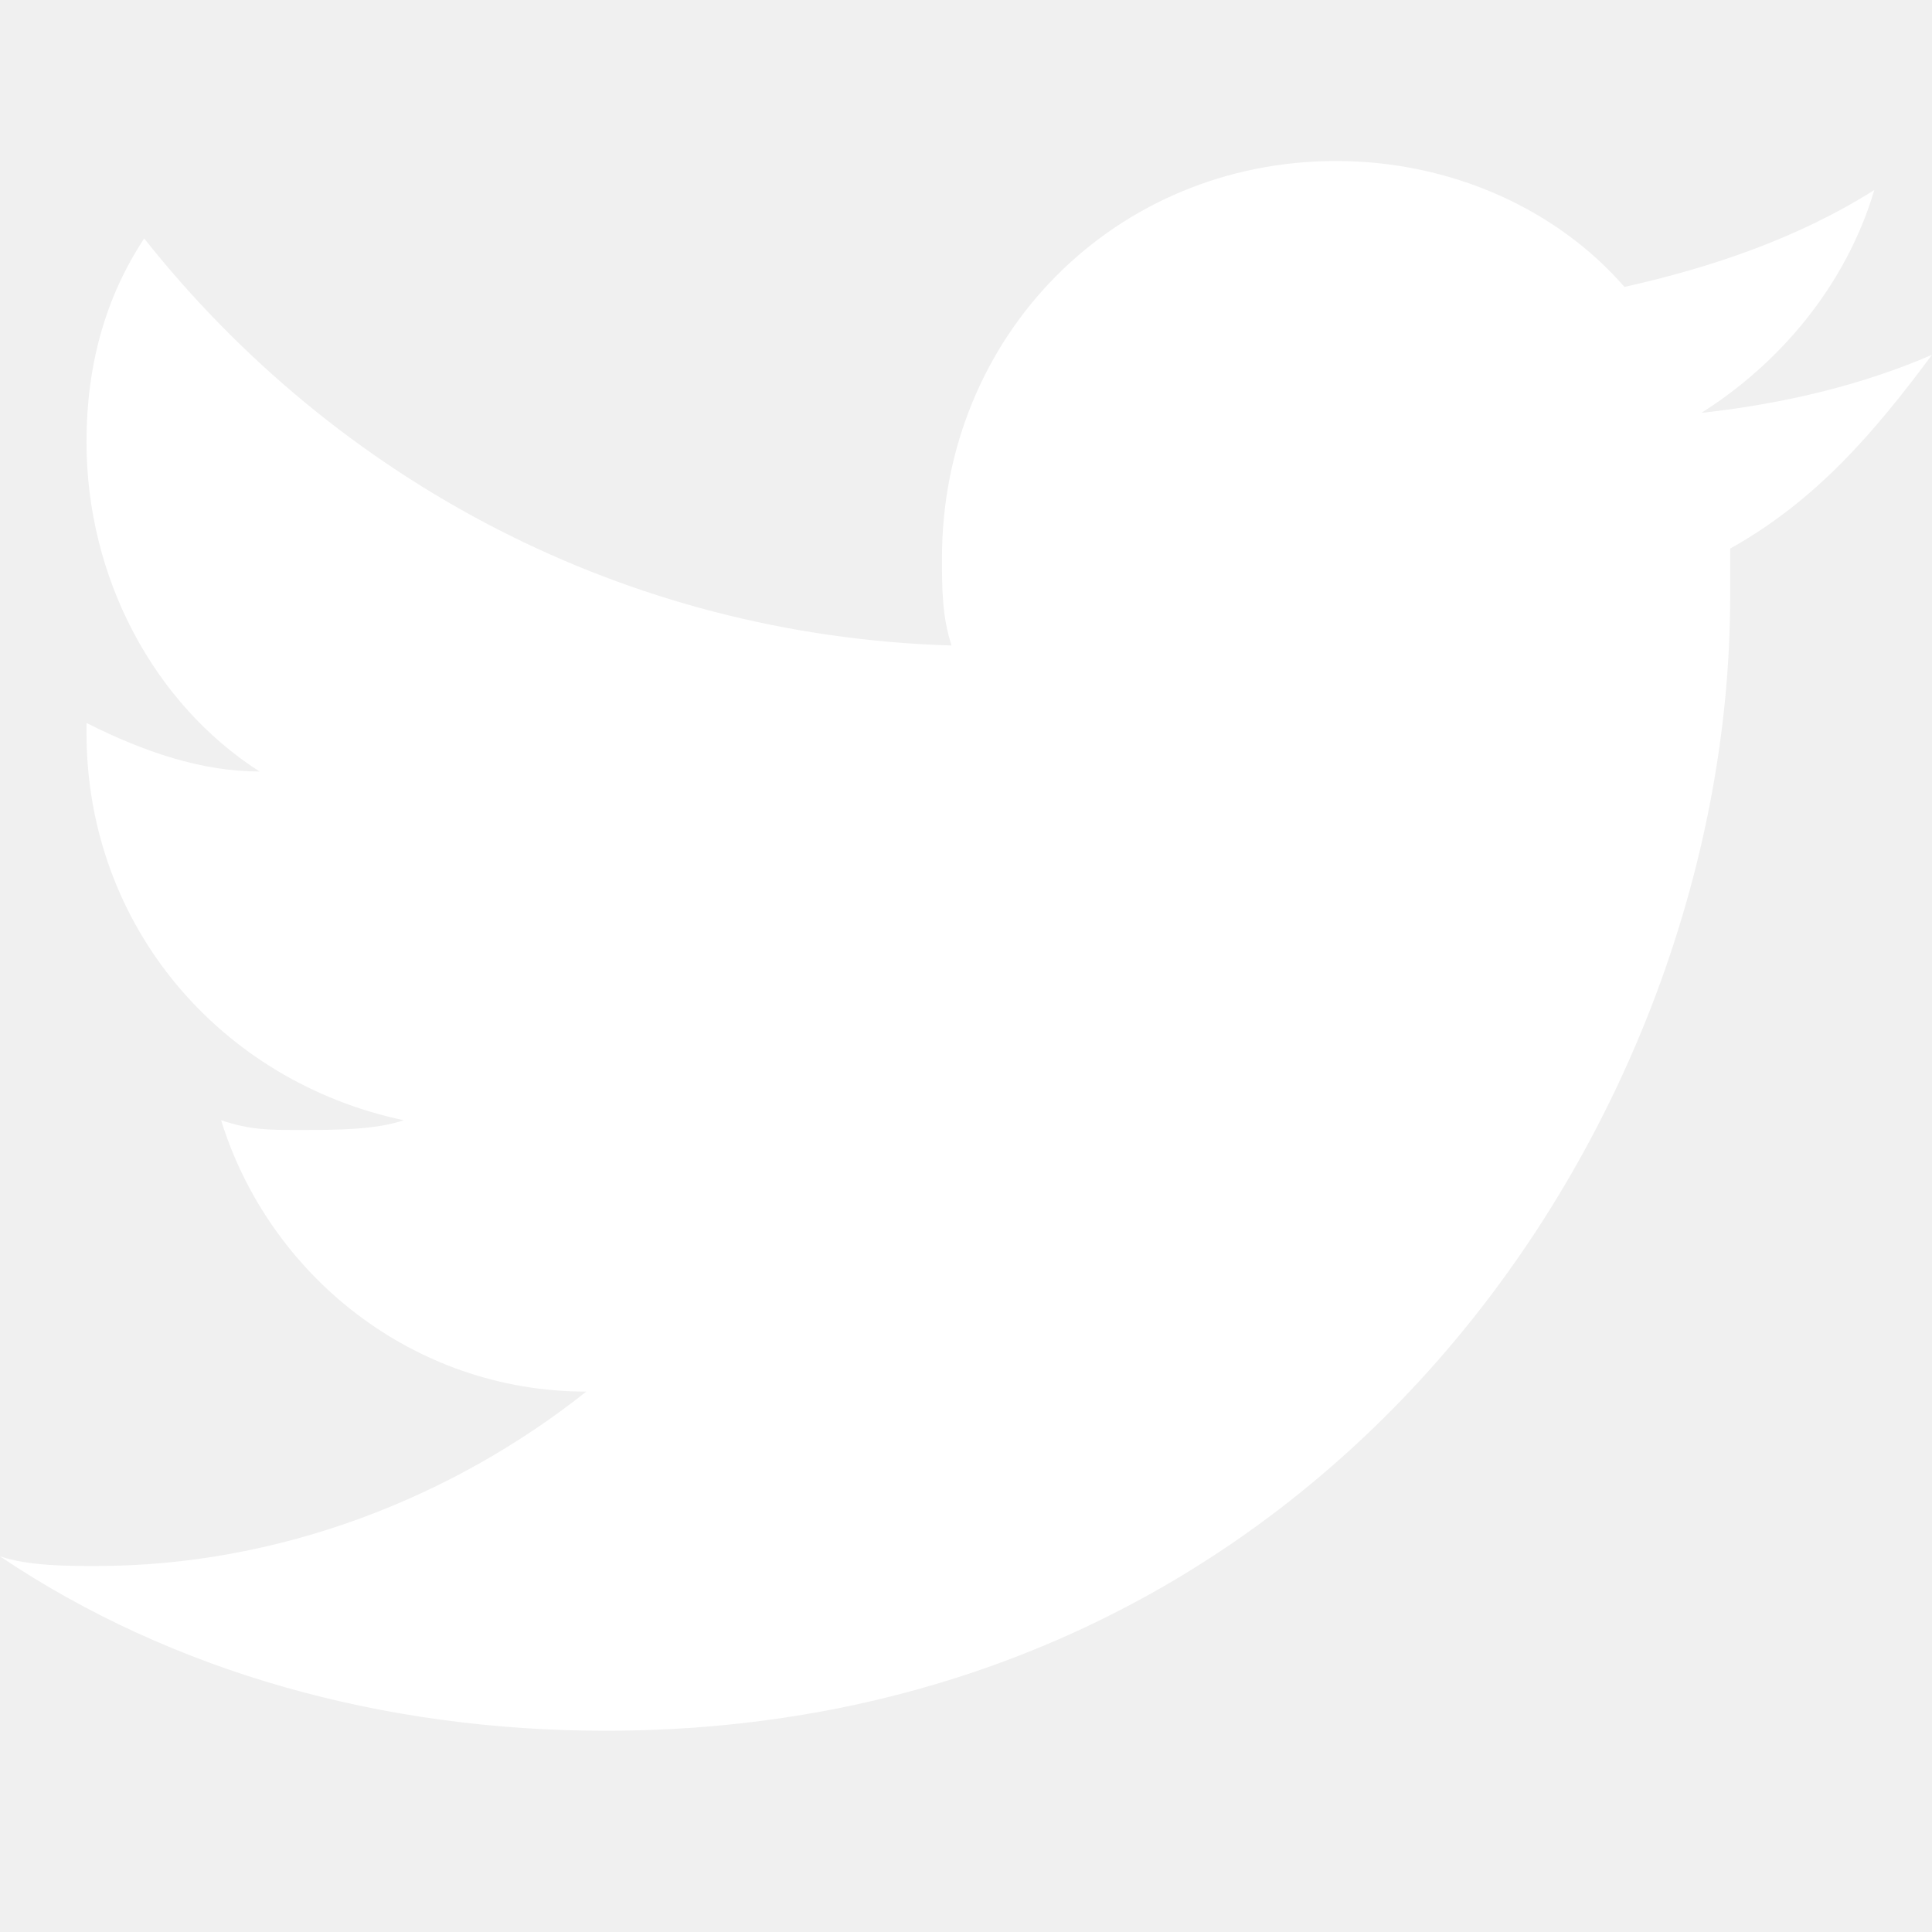
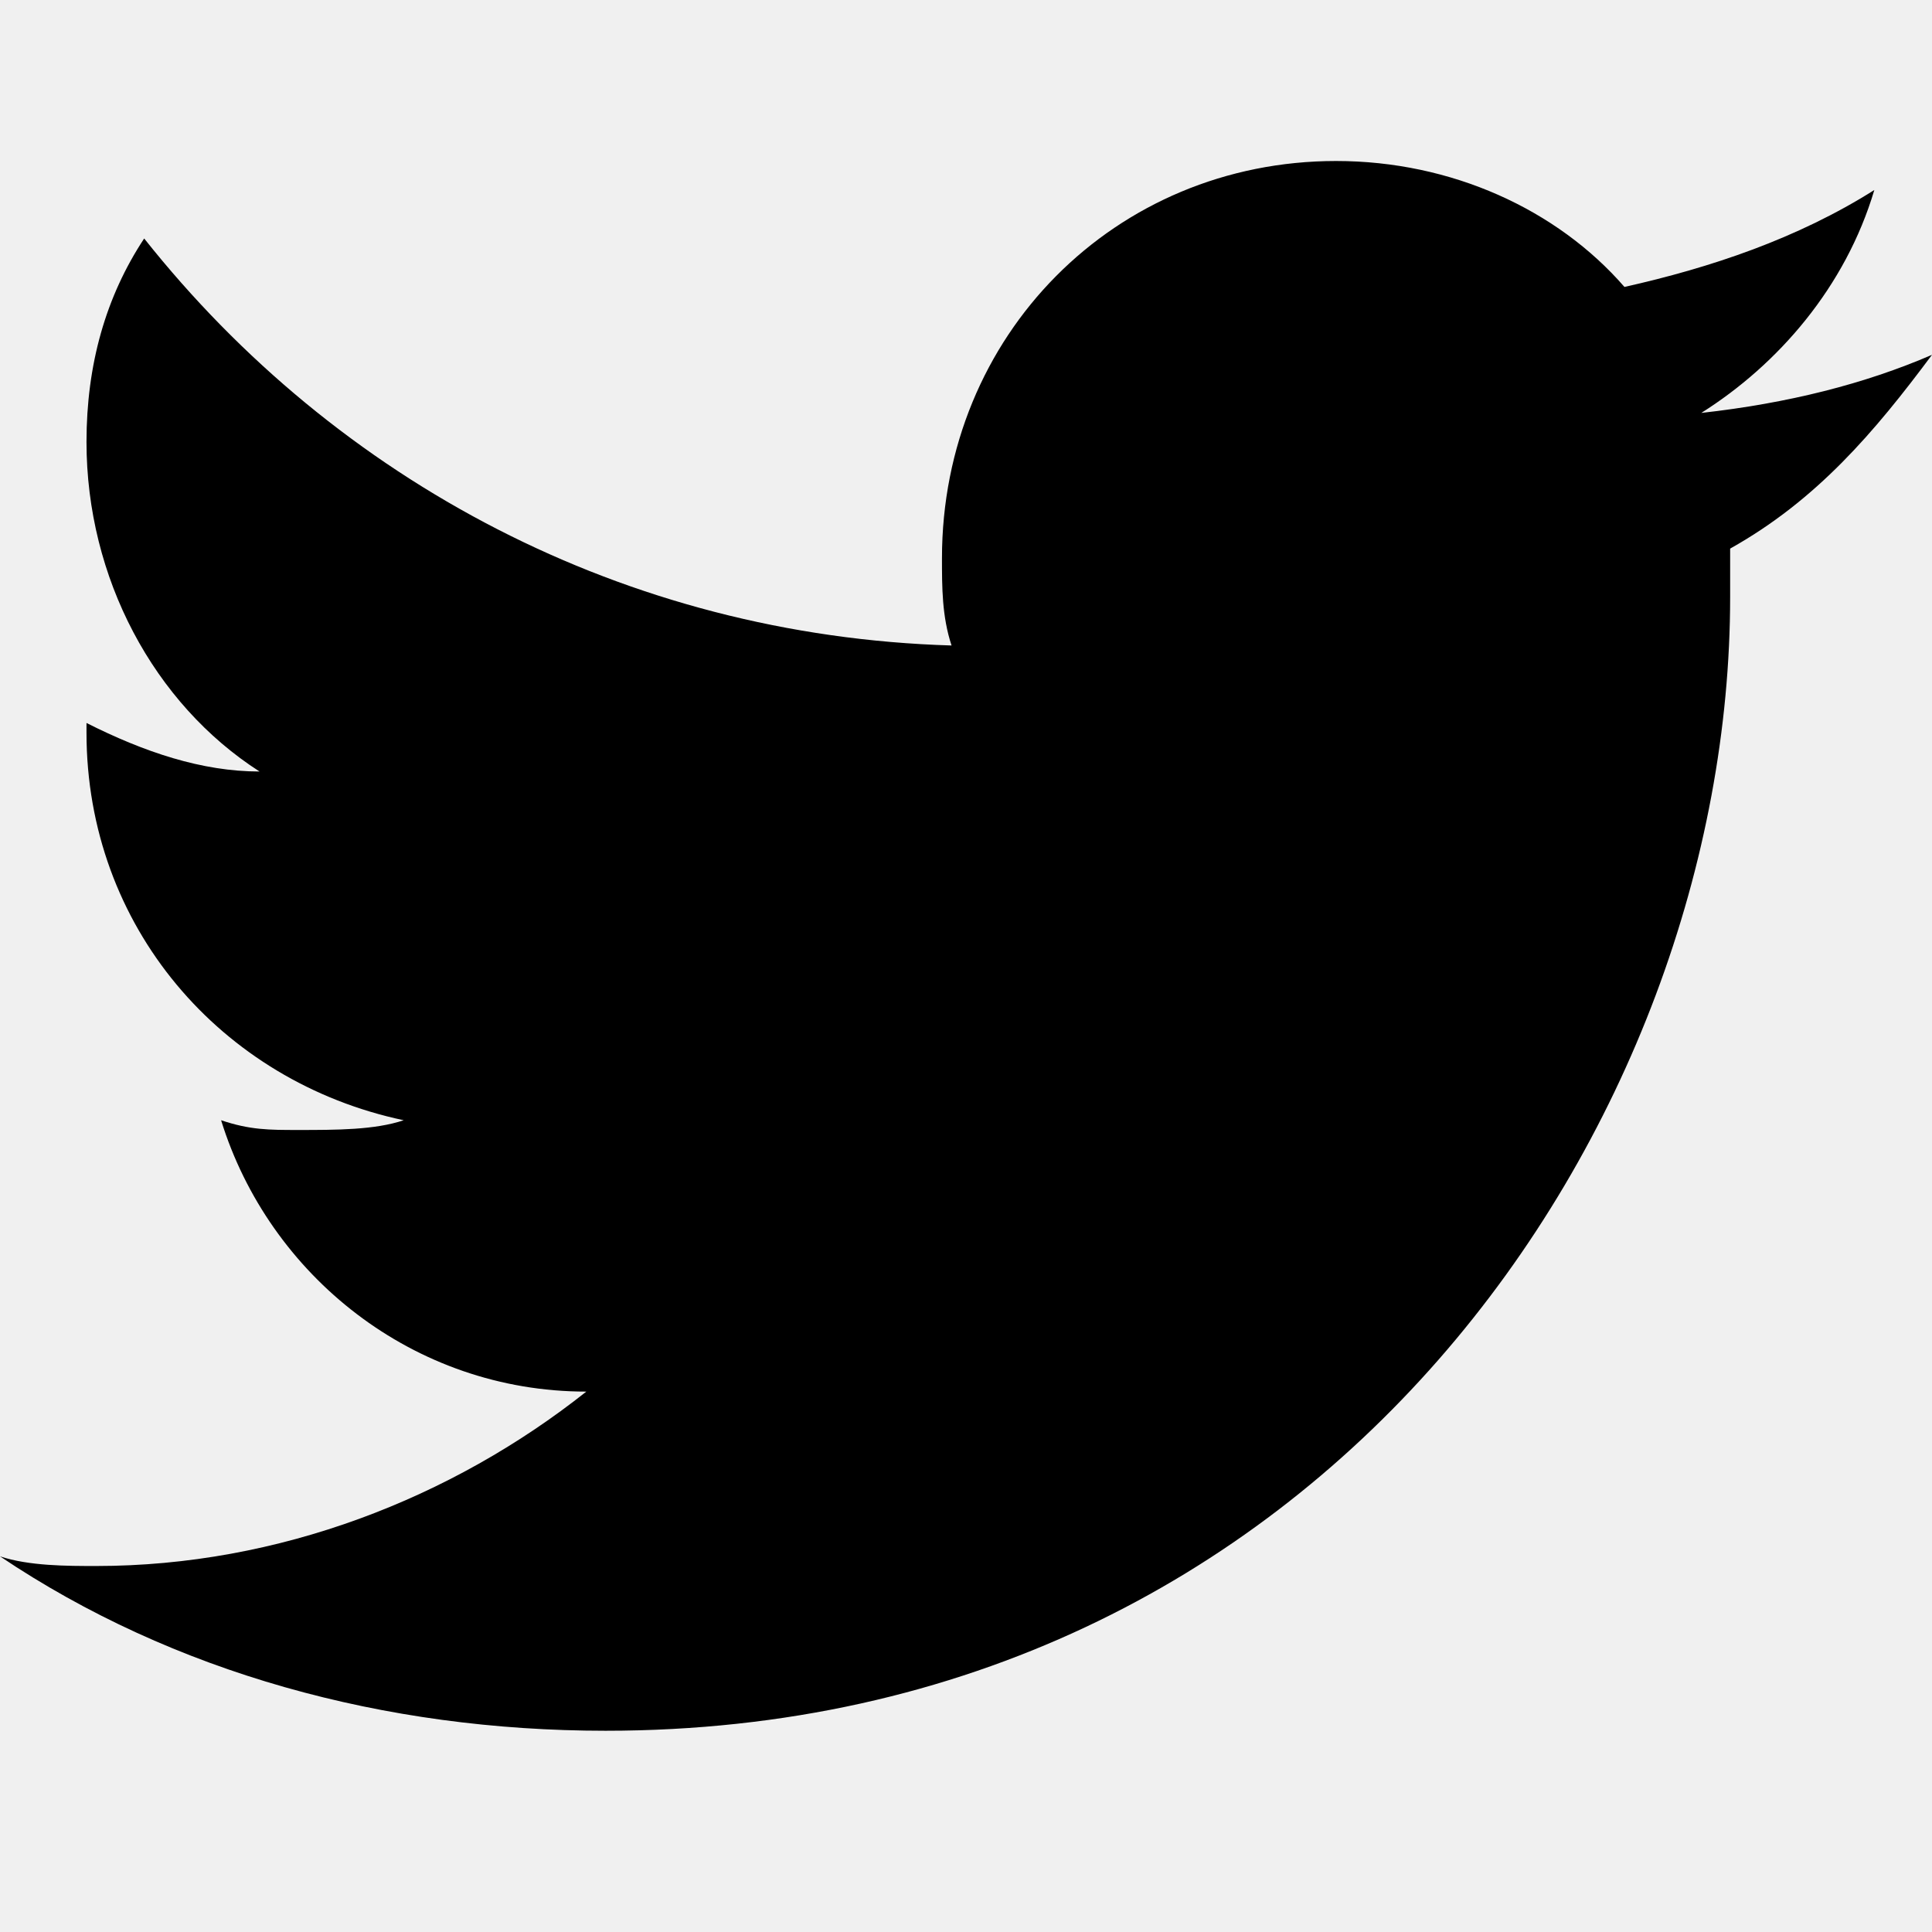
- <svg xmlns="http://www.w3.org/2000/svg" width="48" height="48" viewBox="0 0 48 48" fill="none">
-   <path d="M48 8.815C46.329 9.538 44.418 10.02 42.268 10.259C44.18 9.054 45.851 7.129 46.567 4.721C44.656 5.927 42.507 6.648 40.359 7.129C38.688 5.204 36.06 4 33.195 4C27.701 4 23.403 8.333 23.403 13.87C23.403 14.592 23.403 15.315 23.641 16.037C15.522 15.796 8.359 11.945 3.582 5.925C2.628 7.37 2.149 9.056 2.149 10.981C2.149 14.353 3.82 17.482 6.448 19.168C5.015 19.168 3.582 18.685 2.149 17.962V18.203C2.149 23.018 5.492 26.872 10.03 27.832C9.314 28.074 8.359 28.074 7.403 28.074C6.686 28.074 6.21 28.074 5.493 27.832C6.686 31.685 10.268 34.574 14.567 34.574C11.225 37.223 6.926 38.907 2.389 38.907C1.671 38.907 0.716 38.907 0 38.667C4.299 41.557 9.552 43 15.045 43C32.955 43 42.985 27.832 42.985 14.833V13.63C45.136 12.426 46.567 10.74 48 8.815V8.815Z" fill="white" />
+ <svg xmlns="http://www.w3.org/2000/svg" viewBox="0 0 48 48">
+   <path d="M48 8.815C46.329 9.538 44.418 10.02 42.268 10.259C44.18 9.054 45.851 7.129 46.567 4.721C44.656 5.927 42.507 6.648 40.359 7.129C38.688 5.204 36.06 4 33.195 4C27.701 4 23.403 8.333 23.403 13.87C23.403 14.592 23.403 15.315 23.641 16.037C15.522 15.796 8.359 11.945 3.582 5.925C2.628 7.37 2.149 9.056 2.149 10.981C2.149 14.353 3.82 17.482 6.448 19.168C5.015 19.168 3.582 18.685 2.149 17.962V18.203C2.149 23.018 5.492 26.872 10.03 27.832C9.314 28.074 8.359 28.074 7.403 28.074C6.686 28.074 6.21 28.074 5.493 27.832C6.686 31.685 10.268 34.574 14.567 34.574C11.225 37.223 6.926 38.907 2.389 38.907C1.671 38.907 0.716 38.907 0 38.667C4.299 41.557 9.552 43 15.045 43C32.955 43 42.985 27.832 42.985 14.833V13.63C45.136 12.426 46.567 10.74 48 8.815V8.815Z" />
</svg>
